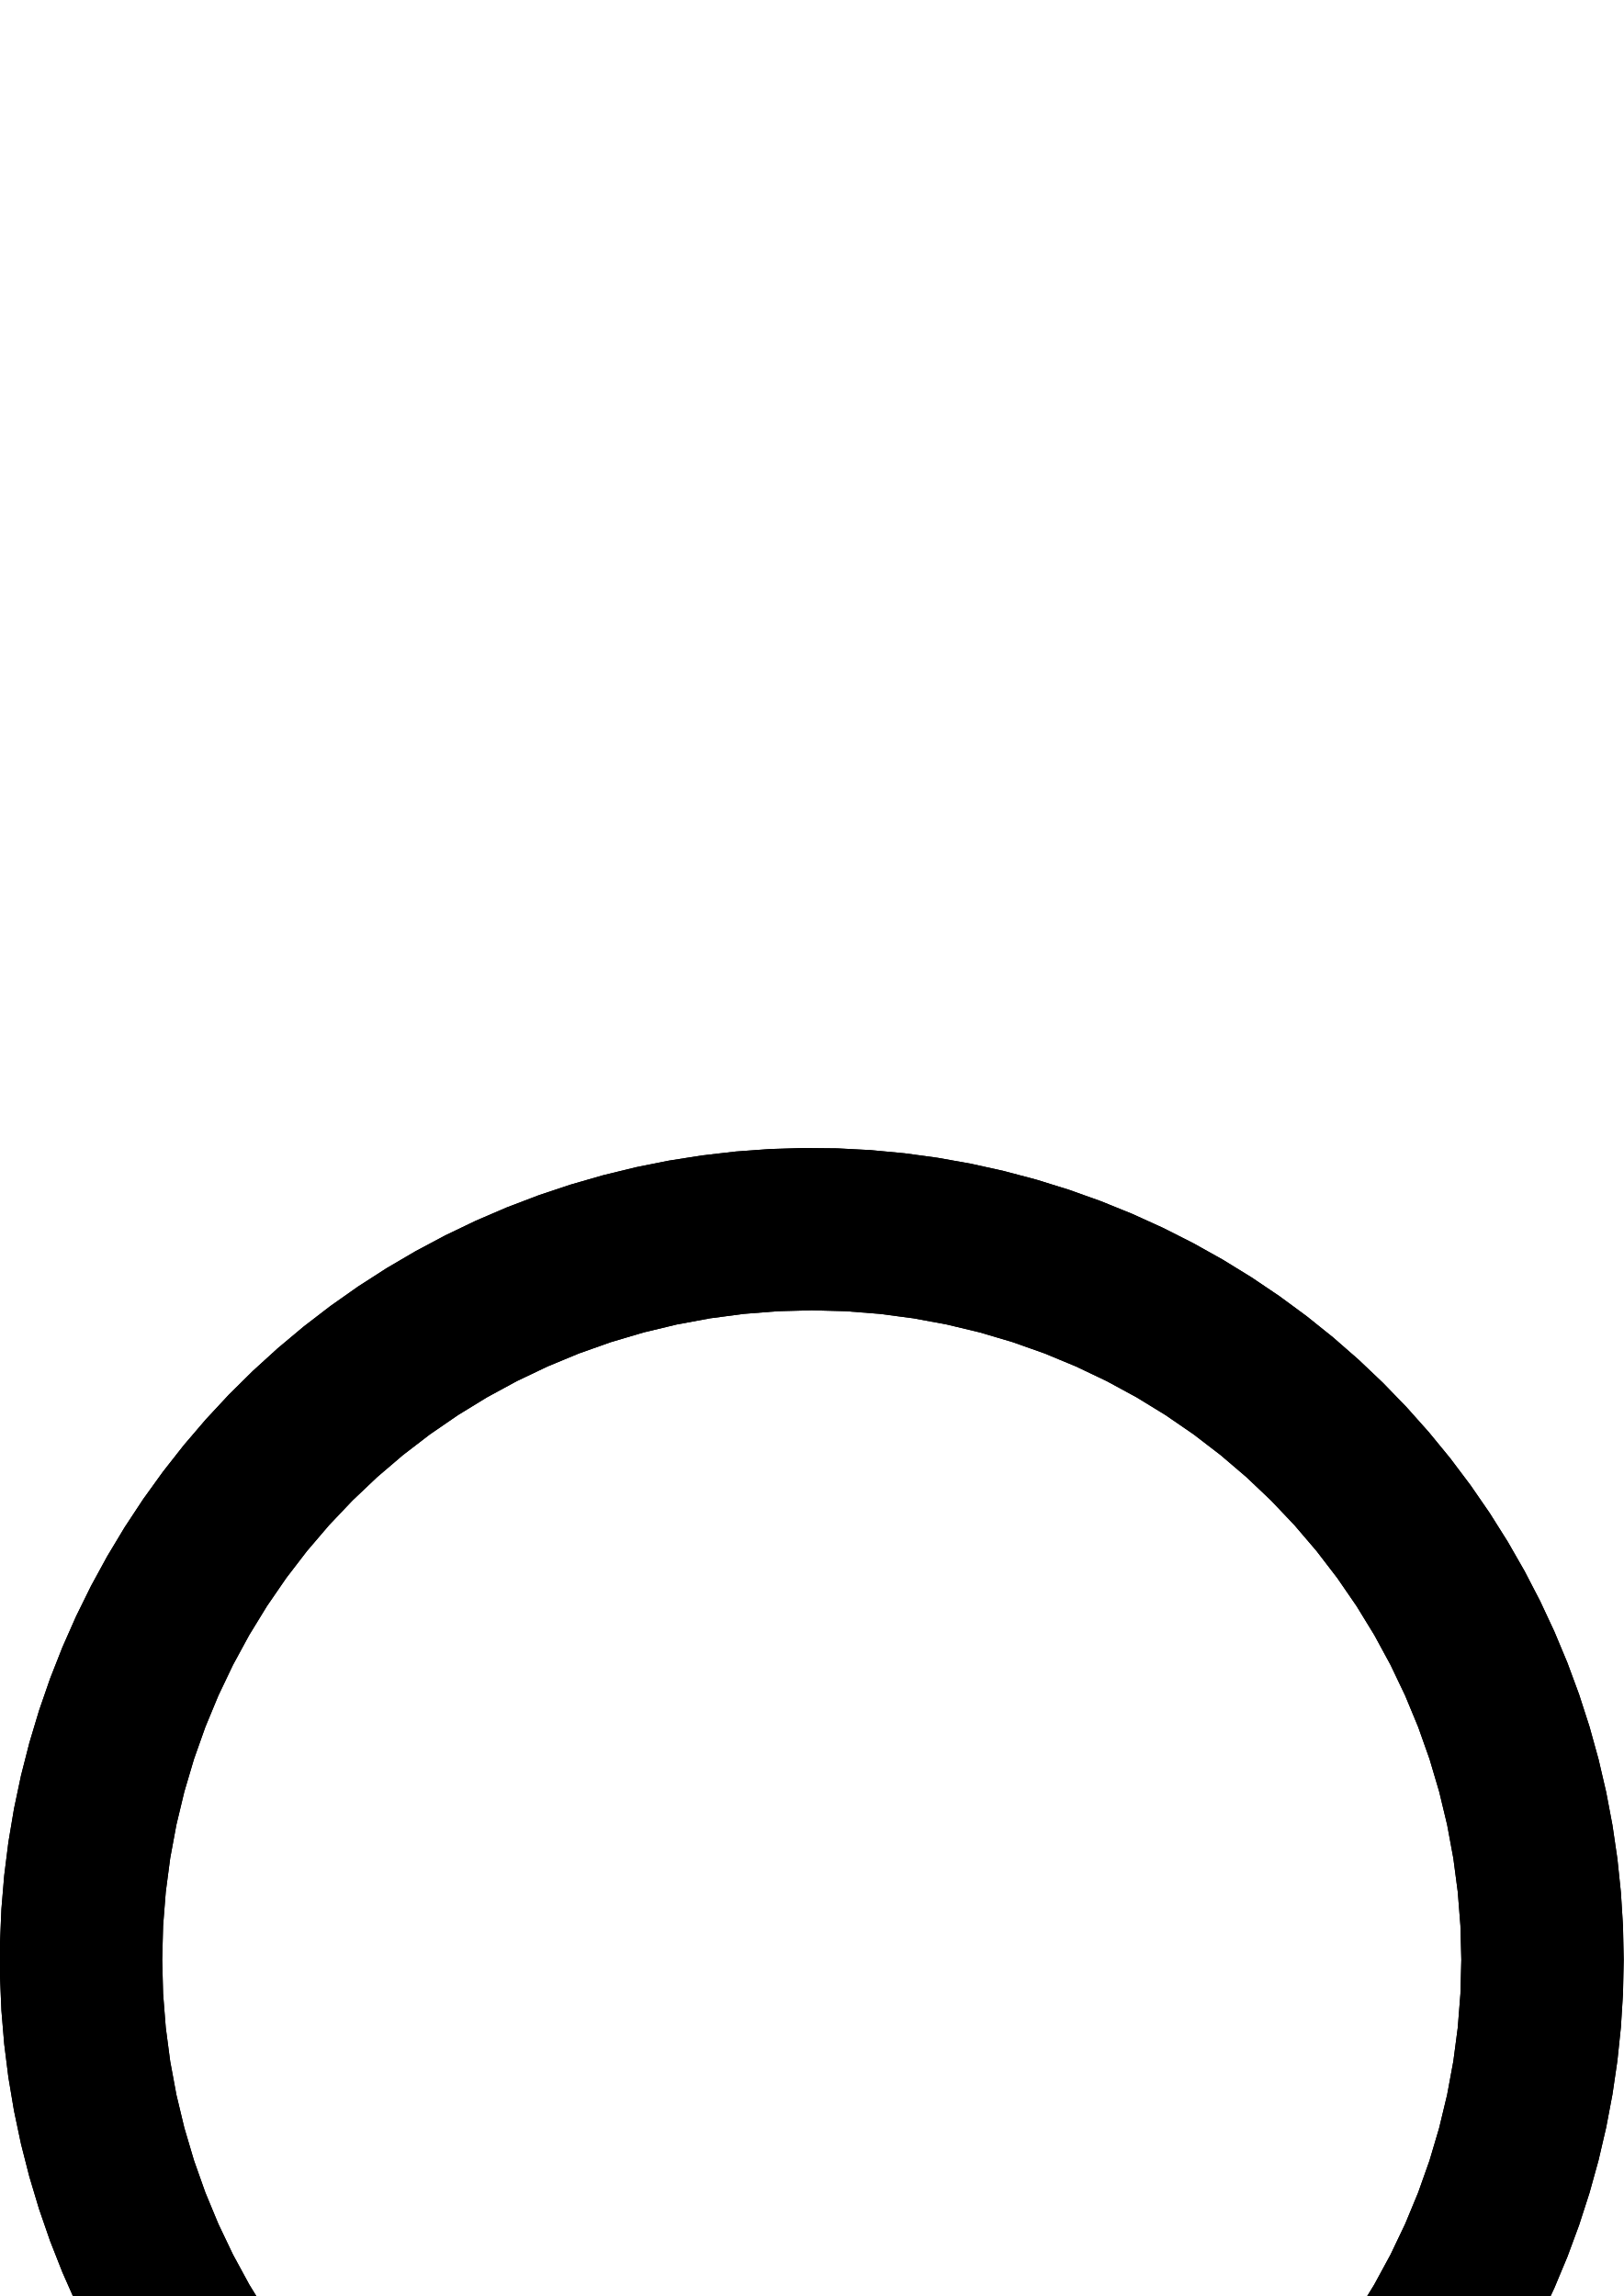
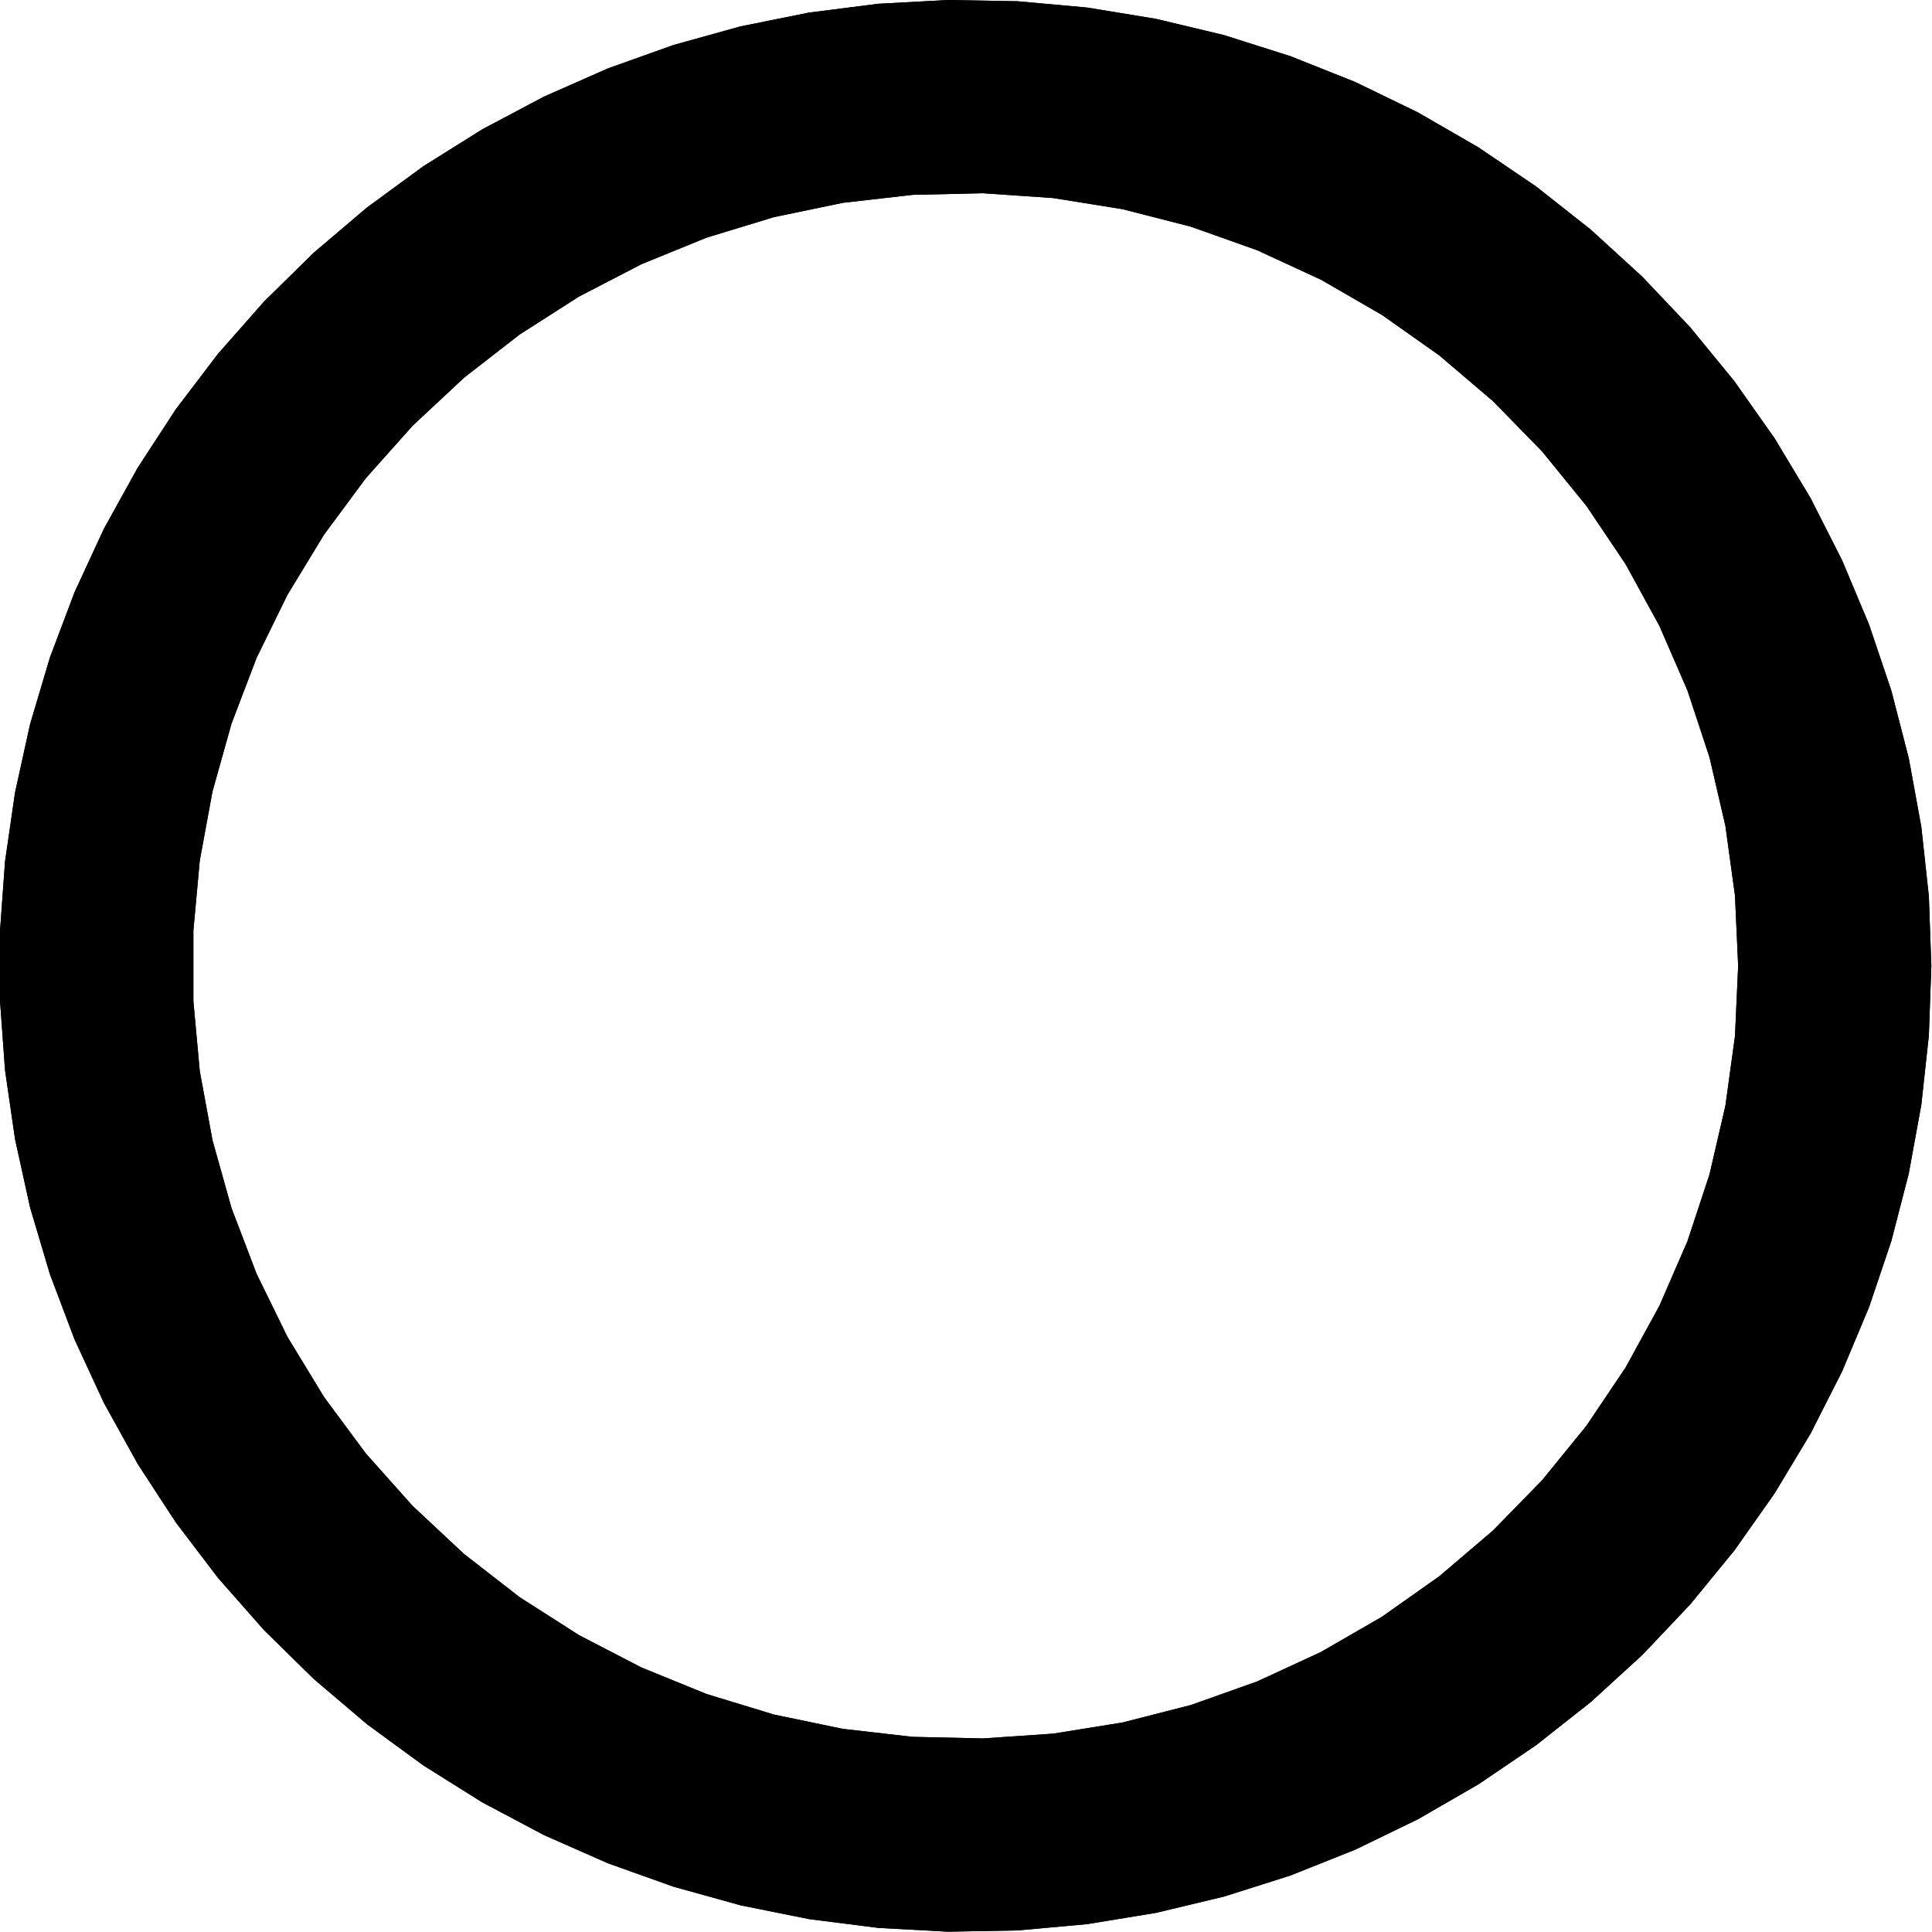
- <svg xmlns="http://www.w3.org/2000/svg" version="1.1" viewBox="0 0 210 297" width="210mm" height="297mm">
+ <svg xmlns="http://www.w3.org/2000/svg" version="1.1" viewBox="0 0 100 100" width="100mm" height="100mm">
  <defs>
    <marker id="arrow" viewBox="0 0 16 16" refX="8" refY="8" markerWidth="9" markerHeight="9" orient="auto-start-reverse">
      <path d="M 0 0 L 16 8 L 0 16 z" stroke="context-stroke" fill="context-fill" />
    </marker>
  </defs>
  <g>
    <g>
-       <path d="M0,255.69L0.182,260.056L0.545,264.41L1.089,268.745L1.813,273.054L2.715,277.329L3.795,281.563L5.05,285.748L6.477,289.878L8.076,293.944L9.842,297.94L11.772,301.86L13.865,305.696L16.115,309.441L18.518,313.09L21.072,316.635L23.77,320.071L26.61,323.392L29.585,326.592L32.69,329.666L35.921,332.607L39.271,335.412L42.735,338.075L46.307,340.591L49.981,342.957L53.749,345.168L57.607,347.22L61.546,349.11L65.561,350.834L69.644,352.39L73.788,353.775L77.986,354.986L82.23,356.021L86.515,356.879L90.831,357.558L95.171,358.057L99.529,358.375L103.896,358.511L108.265,358.466L112.629,358.239L116.979,357.83L121.308,357.241L125.609,356.473L129.875,355.526L134.097,354.402L138.269,353.104L142.383,351.633L146.433,349.993L150.411,348.185L154.31,346.214L158.124,344.082L161.846,341.793L165.469,339.352L168.988,336.761L172.396,334.027L175.687,331.153L178.856,328.145L181.897,325.008L184.804,321.747L187.574,318.367L190.201,314.876L192.68,311.278L195.007,307.58L197.179,303.789L199.191,299.91L201.039,295.951L202.722,291.919L204.235,287.82L205.577,283.662L206.744,279.452L207.735,275.196L208.549,270.903L209.183,266.58L209.637,262.235L209.909,257.874L210,253.506L209.909,249.137L209.637,244.777L209.183,240.431L208.549,236.108L207.735,231.815L206.744,227.56L205.577,223.349L204.235,219.191L202.722,215.092L201.039,211.06L199.191,207.101L197.179,203.223L195.007,199.431L192.68,195.733L190.201,192.136L187.574,188.644L184.804,185.265L181.897,182.004L178.856,178.866L175.687,175.858L172.396,172.984L168.988,170.25L165.469,167.66L161.846,165.218L158.124,162.929L154.31,160.798L150.411,158.826L146.433,157.019L142.383,155.378L138.269,153.907L134.097,152.609L129.875,151.486L125.609,150.539L121.308,149.77L116.979,149.181L112.629,148.773L108.265,148.545L103.896,148.5L99.529,148.636L95.171,148.954L90.831,149.453L86.515,150.132L82.23,150.99L77.986,152.026L73.788,153.237L69.644,154.621L65.561,156.177L61.546,157.902L57.607,159.792L53.749,161.844L49.981,164.055L46.307,166.42L42.735,168.937L39.271,171.599L35.921,174.404L32.69,177.346L29.585,180.419L26.61,183.619L23.77,186.94L21.072,190.376L18.518,193.922L16.115,197.57L13.865,201.316L11.772,205.151L9.842,209.071L8.076,213.067L6.477,217.134L5.05,221.263L3.795,225.448L2.715,229.682L1.813,233.957L1.089,238.266L0.545,242.601L0.182,246.956L0,251.321L0,255.69 Z  M21.095,249.109L21.44,244.724L22.014,240.364L22.815,236.039L23.842,231.763L25.091,227.545L26.559,223.4L28.243,219.336L30.136,215.366L32.235,211.501L34.533,207.751L37.024,204.126L39.701,200.637L42.558,197.293L45.585,194.102L48.776,191.075L52.12,188.218L55.609,185.541L59.234,183.05L62.984,180.752L66.849,178.653L70.819,176.76L74.882,175.076L79.028,173.608L83.245,172.359L87.522,171.332L91.847,170.531L96.207,169.957L100.592,169.612L104.989,169.497L109.385,169.612L113.77,169.957L118.131,170.531L122.455,171.332L126.732,172.359L130.949,173.608L135.095,175.076L139.158,176.76L143.128,178.653L146.993,180.752L150.743,183.05L154.368,185.541L157.857,188.218L161.202,191.075L164.392,194.102L167.42,197.293L170.276,200.637L172.953,204.126L175.445,207.751L177.743,211.501L179.841,215.366L181.735,219.336L183.418,223.4L184.886,227.545L186.135,231.763L187.162,236.039L187.963,240.364L188.538,244.724L188.883,249.109L188.998,253.506L188.883,257.902L188.538,262.287L187.963,266.648L187.162,270.972L186.135,275.249L184.886,279.466L183.418,283.612L181.735,287.675L179.841,291.645L177.743,295.51L175.445,299.26L172.953,302.885L170.276,306.374L167.42,309.719L164.392,312.909L161.202,315.937L157.857,318.793L154.368,321.47L150.743,323.962L146.993,326.26L143.128,328.358L139.158,330.252L135.095,331.935L130.949,333.403L126.732,334.652L122.455,335.679L118.131,336.48L113.77,337.055L109.385,337.4L104.989,337.515L100.592,337.4L96.207,337.055L91.847,336.48L87.522,335.679L83.245,334.652L79.028,333.403L74.882,331.935L70.819,330.252L66.849,328.358L62.984,326.26L59.234,323.962L55.609,321.47L52.12,318.793L48.776,315.937L45.585,312.909L42.558,309.719L39.701,306.374L37.024,302.885L34.533,299.26L32.235,295.51L30.136,291.645L28.243,287.675L26.559,283.612L25.091,279.466L23.842,275.249L22.815,270.972L22.014,266.648L21.44,262.287L21.095,257.902L20.98,253.506L21.095,249.109 Z " />
+       <path d="M0,51.797L0.261,55.398L0.78,58.97L1.556,62.496L2.585,65.957L3.86,69.334L5.376,72.611L7.125,75.77L9.096,78.794L11.281,81.668L13.668,84.377L16.243,86.907L18.995,89.244L21.908,91.376L24.967,93.293L28.157,94.984L31.46,96.441L34.86,97.655L38.339,98.621L41.878,99.333L45.46,99.788L49.065,99.984L52.674,99.919L56.27,99.593L59.833,99.009L63.344,98.169L66.785,97.079L70.139,95.742L73.388,94.167L76.514,92.362L79.503,90.336L82.337,88.1L85.002,85.665L87.485,83.044L89.772,80.251L91.852,77.299L93.713,74.206L95.346,70.986L96.743,67.657L97.896,64.236L98.798,60.74L99.447,57.189L99.837,53.6L99.967,49.992L99.837,46.384L99.447,42.795L98.798,39.243L97.896,35.748L96.743,32.327L95.346,28.997L93.713,25.778L91.852,22.684L89.772,19.733L87.485,16.94L85.002,14.319L82.337,11.884L79.503,9.647L76.514,7.621L73.388,5.816L70.139,4.241L66.785,2.905L63.344,1.814L59.833,0.975L56.27,0.391L52.674,0.065L49.065,0L45.46,0.195L41.878,0.651L38.339,1.363L34.86,2.329L31.46,3.543L28.157,5L24.967,6.691L21.908,8.607L18.995,10.74L16.243,13.077L13.668,15.607L11.281,18.316L9.096,21.19L7.125,24.214L5.376,27.373L3.86,30.649L2.585,34.027L1.556,37.487L0.78,41.013L0.261,44.586L0,48.187L0,51.797 Z  M10.009,48.171L10.34,44.545L10.999,40.964L11.982,37.458L13.279,34.056L14.88,30.786L16.772,27.674L18.939,24.748L21.363,22.031L24.024,19.546L26.9,17.313L29.967,15.351L33.2,13.676L36.572,12.301L40.055,11.239L43.62,10.499L47.238,10.085L50.878,10.002L54.511,10.251L58.106,10.828L61.633,11.731L65.064,12.95L68.37,14.476L71.523,16.297L74.498,18.397L77.27,20.758L79.815,23.362L82.113,26.187L84.144,29.208L85.893,32.402L87.343,35.742L88.484,39.2L89.306,42.747L89.802,46.354L89.967,49.992L89.802,53.629L89.306,57.236L88.484,60.784L87.343,64.242L85.893,67.581L84.144,70.775L82.113,73.797L79.815,76.621L77.27,79.225L74.498,81.587L71.523,83.687L68.37,85.507L65.064,87.034L61.633,88.253L58.106,89.155L54.511,89.733L50.878,89.981L47.238,89.899L43.62,89.485L40.055,88.744L36.572,87.682L33.2,86.308L29.967,84.633L26.9,82.671L24.024,80.438L21.363,77.952L18.939,75.235L16.772,72.309L14.88,69.198L13.279,65.928L11.982,62.526L10.999,59.019L10.34,55.439L10.009,51.812L10.009,48.171 Z " />
    </g>
    <g>
-       <path d="M0,255.69L0.182,260.056L0.545,264.41L1.089,268.745L1.813,273.054L2.715,277.329L3.795,281.563L5.05,285.748L6.477,289.878L8.076,293.944L9.842,297.94L11.772,301.86L13.865,305.696L16.115,309.441L18.518,313.09L21.072,316.635L23.77,320.071L26.61,323.392L29.585,326.592L32.69,329.666L35.921,332.607L39.271,335.412L42.735,338.075L46.307,340.591L49.981,342.957L53.749,345.168L57.607,347.22L61.546,349.11L65.561,350.834L69.644,352.39L73.788,353.775L77.986,354.986L82.23,356.021L86.515,356.879L90.831,357.558L95.171,358.057L99.529,358.375L103.896,358.511L108.265,358.466L112.629,358.239L116.979,357.83L121.308,357.241L125.609,356.473L129.875,355.526L134.097,354.402L138.269,353.104L142.383,351.633L146.433,349.993L150.411,348.185L154.31,346.214L158.124,344.082L161.846,341.793L165.469,339.352L168.988,336.761L172.396,334.027L175.687,331.153L178.856,328.145L181.897,325.008L184.804,321.747L187.574,318.367L190.201,314.876L192.68,311.278L195.007,307.58L197.179,303.789L199.191,299.91L201.039,295.951L202.722,291.919L204.235,287.82L205.577,283.662L206.744,279.452L207.735,275.196L208.549,270.903L209.183,266.58L209.637,262.235L209.909,257.874L210,253.506L209.909,249.137L209.637,244.777L209.183,240.431L208.549,236.108L207.735,231.815L206.744,227.56L205.577,223.349L204.235,219.191L202.722,215.092L201.039,211.06L199.191,207.101L197.179,203.223L195.007,199.431L192.68,195.733L190.201,192.136L187.574,188.644L184.804,185.265L181.897,182.004L178.856,178.866L175.687,175.858L172.396,172.984L168.988,170.25L165.469,167.66L161.846,165.218L158.124,162.929L154.31,160.798L150.411,158.826L146.433,157.019L142.383,155.378L138.269,153.907L134.097,152.609L129.875,151.486L125.609,150.539L121.308,149.77L116.979,149.181L112.629,148.773L108.265,148.545L103.896,148.5L99.529,148.636L95.171,148.954L90.831,149.453L86.515,150.132L82.23,150.99L77.986,152.026L73.788,153.237L69.644,154.621L65.561,156.177L61.546,157.902L57.607,159.792L53.749,161.844L49.981,164.055L46.307,166.42L42.735,168.937L39.271,171.599L35.921,174.404L32.69,177.346L29.585,180.419L26.61,183.619L23.77,186.94L21.072,190.376L18.518,193.922L16.115,197.57L13.865,201.316L11.772,205.151L9.842,209.071L8.076,213.067L6.477,217.134L5.05,221.263L3.795,225.448L2.715,229.682L1.813,233.957L1.089,238.266L0.545,242.601L0.182,246.956L0,251.321L0,255.69 Z  M21.095,249.109L21.44,244.724L22.014,240.364L22.815,236.039L23.842,231.763L25.091,227.545L26.559,223.4L28.243,219.336L30.136,215.366L32.235,211.501L34.533,207.751L37.024,204.126L39.701,200.637L42.558,197.293L45.585,194.102L48.776,191.075L52.12,188.218L55.609,185.541L59.234,183.05L62.984,180.752L66.849,178.653L70.819,176.76L74.882,175.076L79.028,173.608L83.245,172.359L87.522,171.332L91.847,170.531L96.207,169.957L100.592,169.612L104.989,169.497L109.385,169.612L113.77,169.957L118.131,170.531L122.455,171.332L126.732,172.359L130.949,173.608L135.095,175.076L139.158,176.76L143.128,178.653L146.993,180.752L150.743,183.05L154.368,185.541L157.857,188.218L161.202,191.075L164.392,194.102L167.42,197.293L170.276,200.637L172.953,204.126L175.445,207.751L177.743,211.501L179.841,215.366L181.735,219.336L183.418,223.4L184.886,227.545L186.135,231.763L187.162,236.039L187.963,240.364L188.538,244.724L188.883,249.109L188.998,253.506L188.883,257.902L188.538,262.287L187.963,266.648L187.162,270.972L186.135,275.249L184.886,279.466L183.418,283.612L181.735,287.675L179.841,291.645L177.743,295.51L175.445,299.26L172.953,302.885L170.276,306.374L167.42,309.719L164.392,312.909L161.202,315.937L157.857,318.793L154.368,321.47L150.743,323.962L146.993,326.26L143.128,328.358L139.158,330.252L135.095,331.935L130.949,333.403L126.732,334.652L122.455,335.679L118.131,336.48L113.77,337.055L109.385,337.4L104.989,337.515L100.592,337.4L96.207,337.055L91.847,336.48L87.522,335.679L83.245,334.652L79.028,333.403L74.882,331.935L70.819,330.252L66.849,328.358L62.984,326.26L59.234,323.962L55.609,321.47L52.12,318.793L48.776,315.937L45.585,312.909L42.558,309.719L39.701,306.374L37.024,302.885L34.533,299.26L32.235,295.51L30.136,291.645L28.243,287.675L26.559,283.612L25.091,279.466L23.842,275.249L22.815,270.972L22.014,266.648L21.44,262.287L21.095,257.902L20.98,253.506L21.095,249.109 Z " />
+       <path d="M0,51.797L0.261,55.398L0.78,58.97L1.556,62.496L2.585,65.957L3.86,69.334L5.376,72.611L7.125,75.77L9.096,78.794L11.281,81.668L13.668,84.377L16.243,86.907L18.995,89.244L21.908,91.376L24.967,93.293L28.157,94.984L31.46,96.441L34.86,97.655L38.339,98.621L41.878,99.333L45.46,99.788L49.065,99.984L52.674,99.919L56.27,99.593L59.833,99.009L63.344,98.169L66.785,97.079L70.139,95.742L73.388,94.167L76.514,92.362L79.503,90.336L82.337,88.1L85.002,85.665L87.485,83.044L89.772,80.251L91.852,77.299L93.713,74.206L95.346,70.986L96.743,67.657L97.896,64.236L98.798,60.74L99.447,57.189L99.837,53.6L99.967,49.992L99.837,46.384L99.447,42.795L98.798,39.243L97.896,35.748L96.743,32.327L95.346,28.997L93.713,25.778L91.852,22.684L89.772,19.733L87.485,16.94L85.002,14.319L82.337,11.884L79.503,9.647L76.514,7.621L73.388,5.816L70.139,4.241L66.785,2.905L63.344,1.814L59.833,0.975L56.27,0.391L52.674,0.065L49.065,0L45.46,0.195L41.878,0.651L38.339,1.363L34.86,2.329L31.46,3.543L28.157,5L24.967,6.691L21.908,8.607L18.995,10.74L16.243,13.077L13.668,15.607L11.281,18.316L9.096,21.19L7.125,24.214L5.376,27.373L3.86,30.649L2.585,34.027L1.556,37.487L0.78,41.013L0.261,44.586L0,48.187L0,51.797 Z  M10.009,48.171L10.34,44.545L10.999,40.964L11.982,37.458L13.279,34.056L14.88,30.786L16.772,27.674L18.939,24.748L21.363,22.031L24.024,19.546L26.9,17.313L29.967,15.351L33.2,13.676L36.572,12.301L40.055,11.239L43.62,10.499L47.238,10.085L50.878,10.002L54.511,10.251L58.106,10.828L61.633,11.731L65.064,12.95L68.37,14.476L71.523,16.297L74.498,18.397L77.27,20.758L79.815,23.362L82.113,26.187L84.144,29.208L85.893,32.402L87.343,35.742L88.484,39.2L89.306,42.747L89.802,46.354L89.967,49.992L89.802,53.629L89.306,57.236L88.484,60.784L87.343,64.242L85.893,67.581L84.144,70.775L82.113,73.797L79.815,76.621L77.27,79.225L74.498,81.587L71.523,83.687L68.37,85.507L65.064,87.034L61.633,88.253L58.106,89.155L54.511,89.733L50.878,89.981L47.238,89.899L43.62,89.485L40.055,88.744L36.572,87.682L33.2,86.308L29.967,84.633L26.9,82.671L24.024,80.438L21.363,77.952L18.939,75.235L16.772,72.309L14.88,69.198L13.279,65.928L11.982,62.526L10.999,59.019L10.34,55.439L10.009,51.812L10.009,48.171 Z " />
    </g>
  </g>
</svg>
